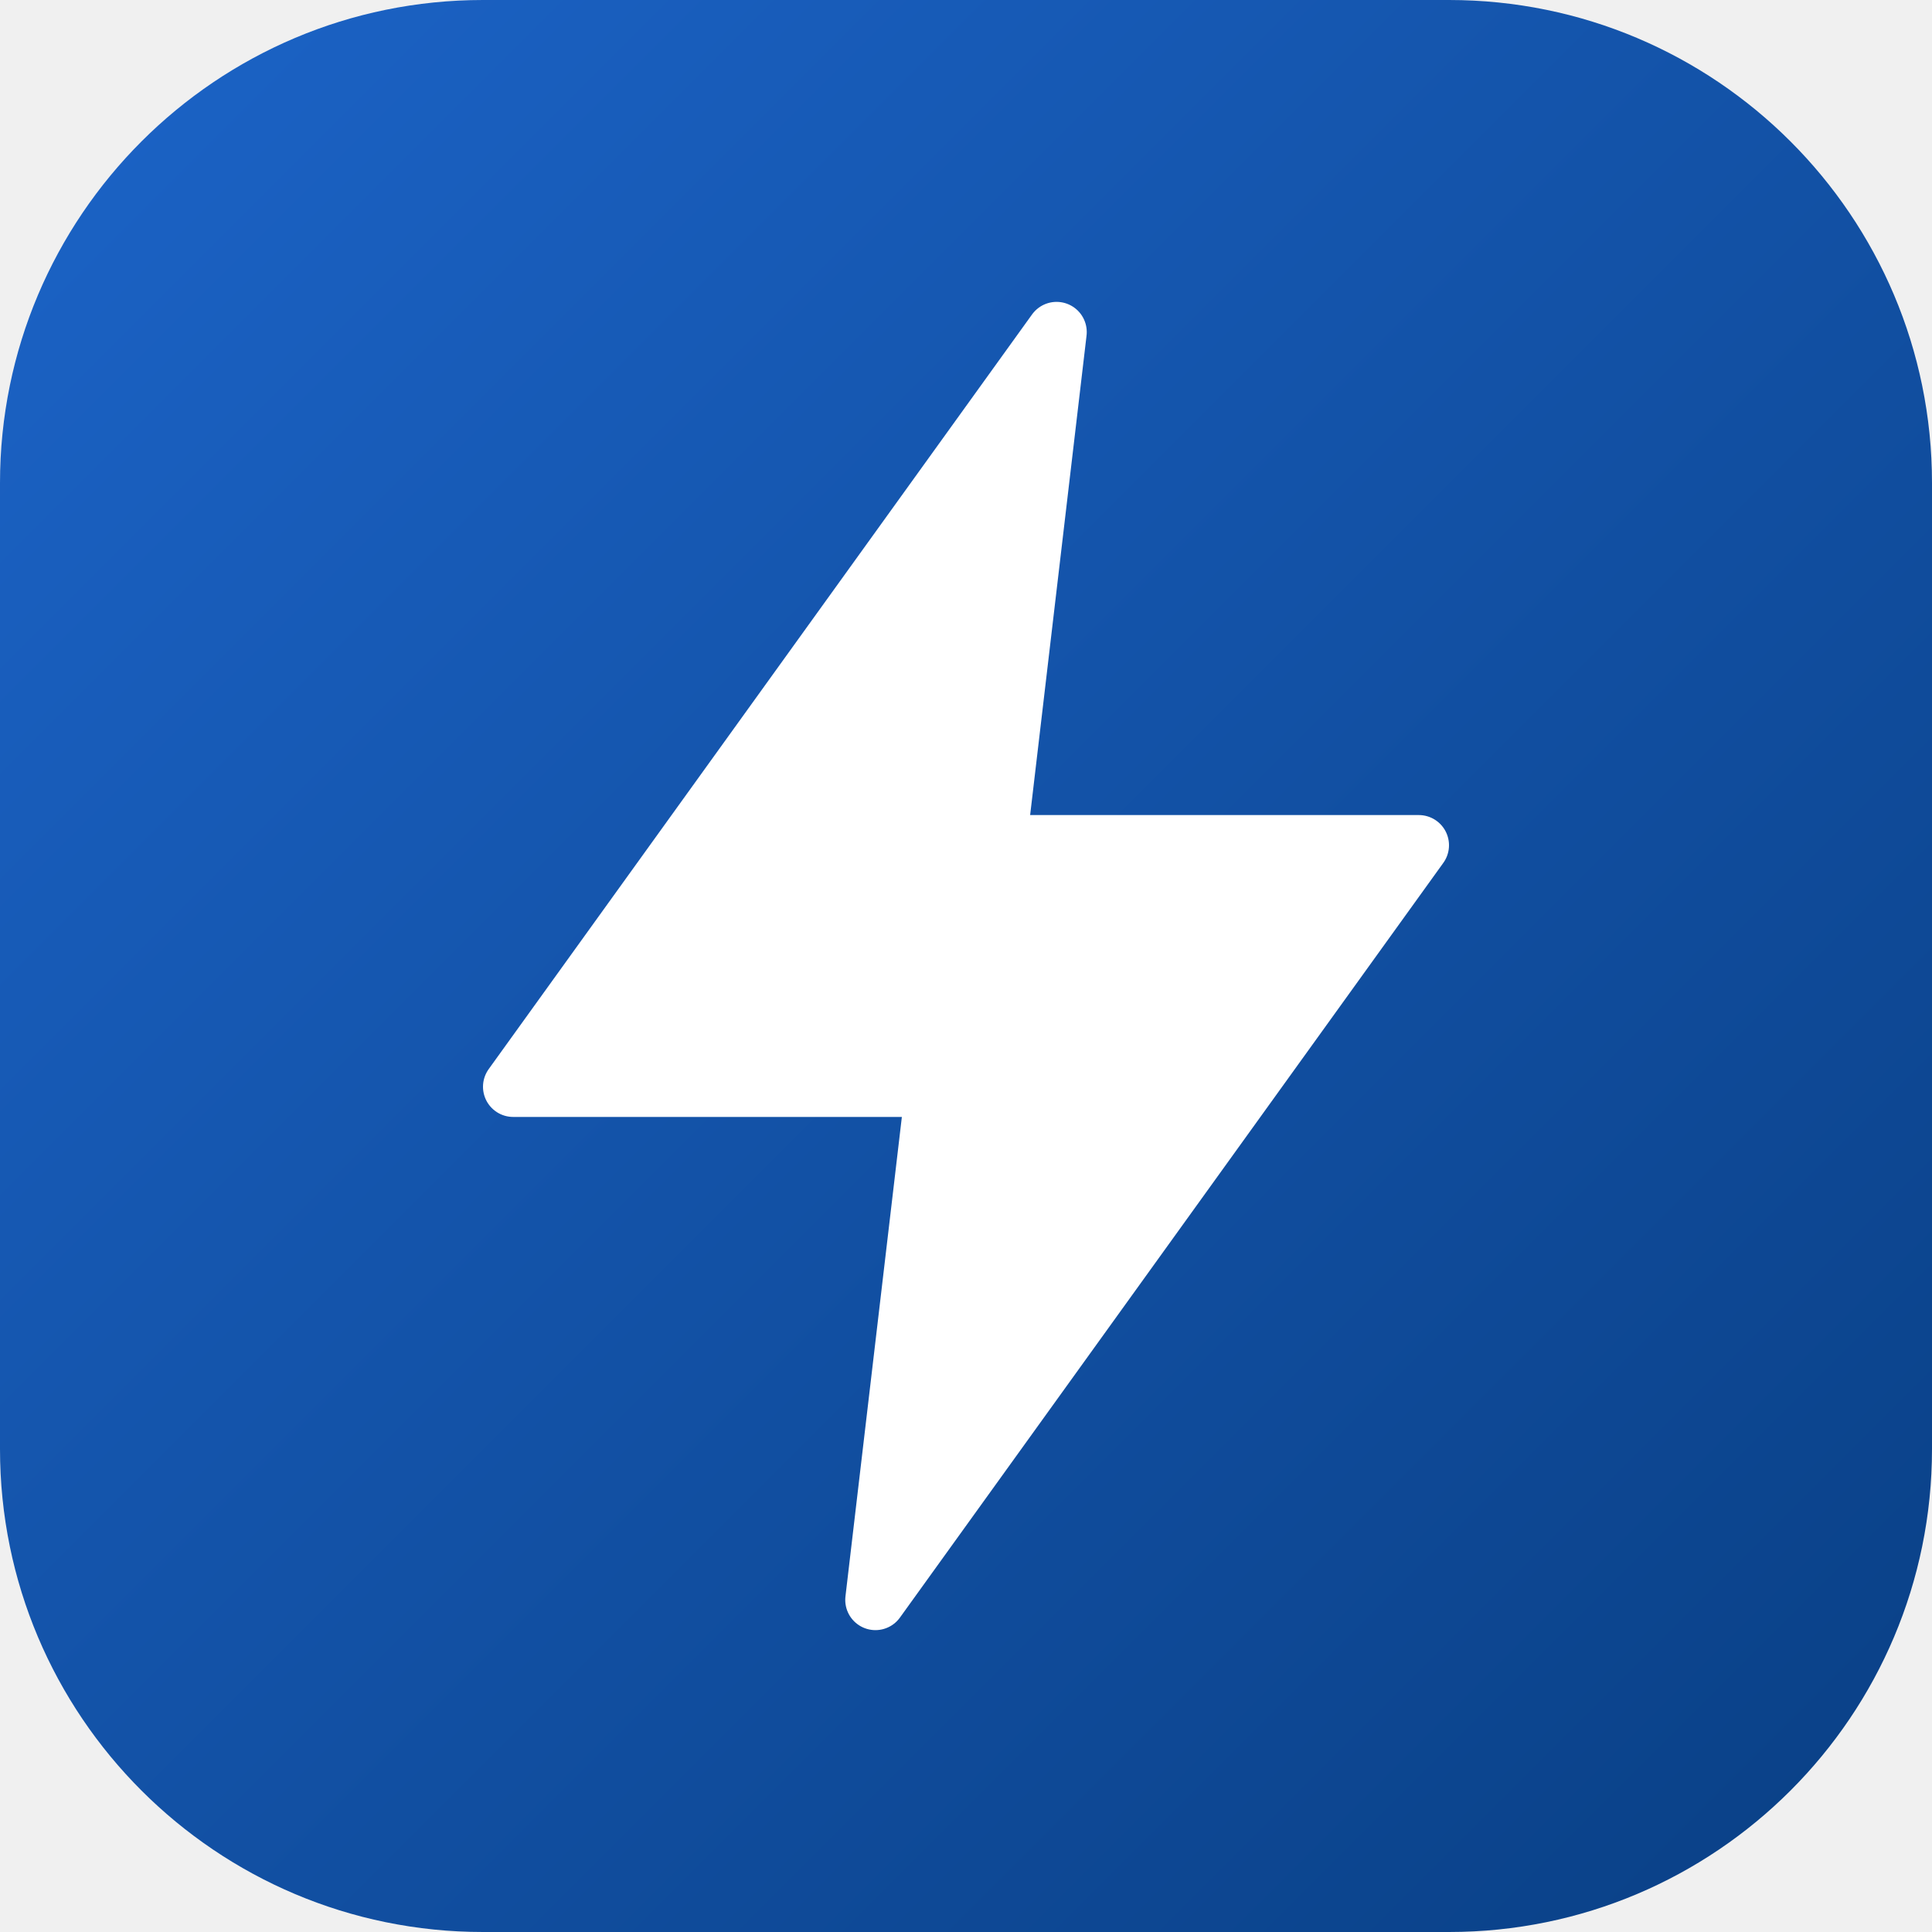
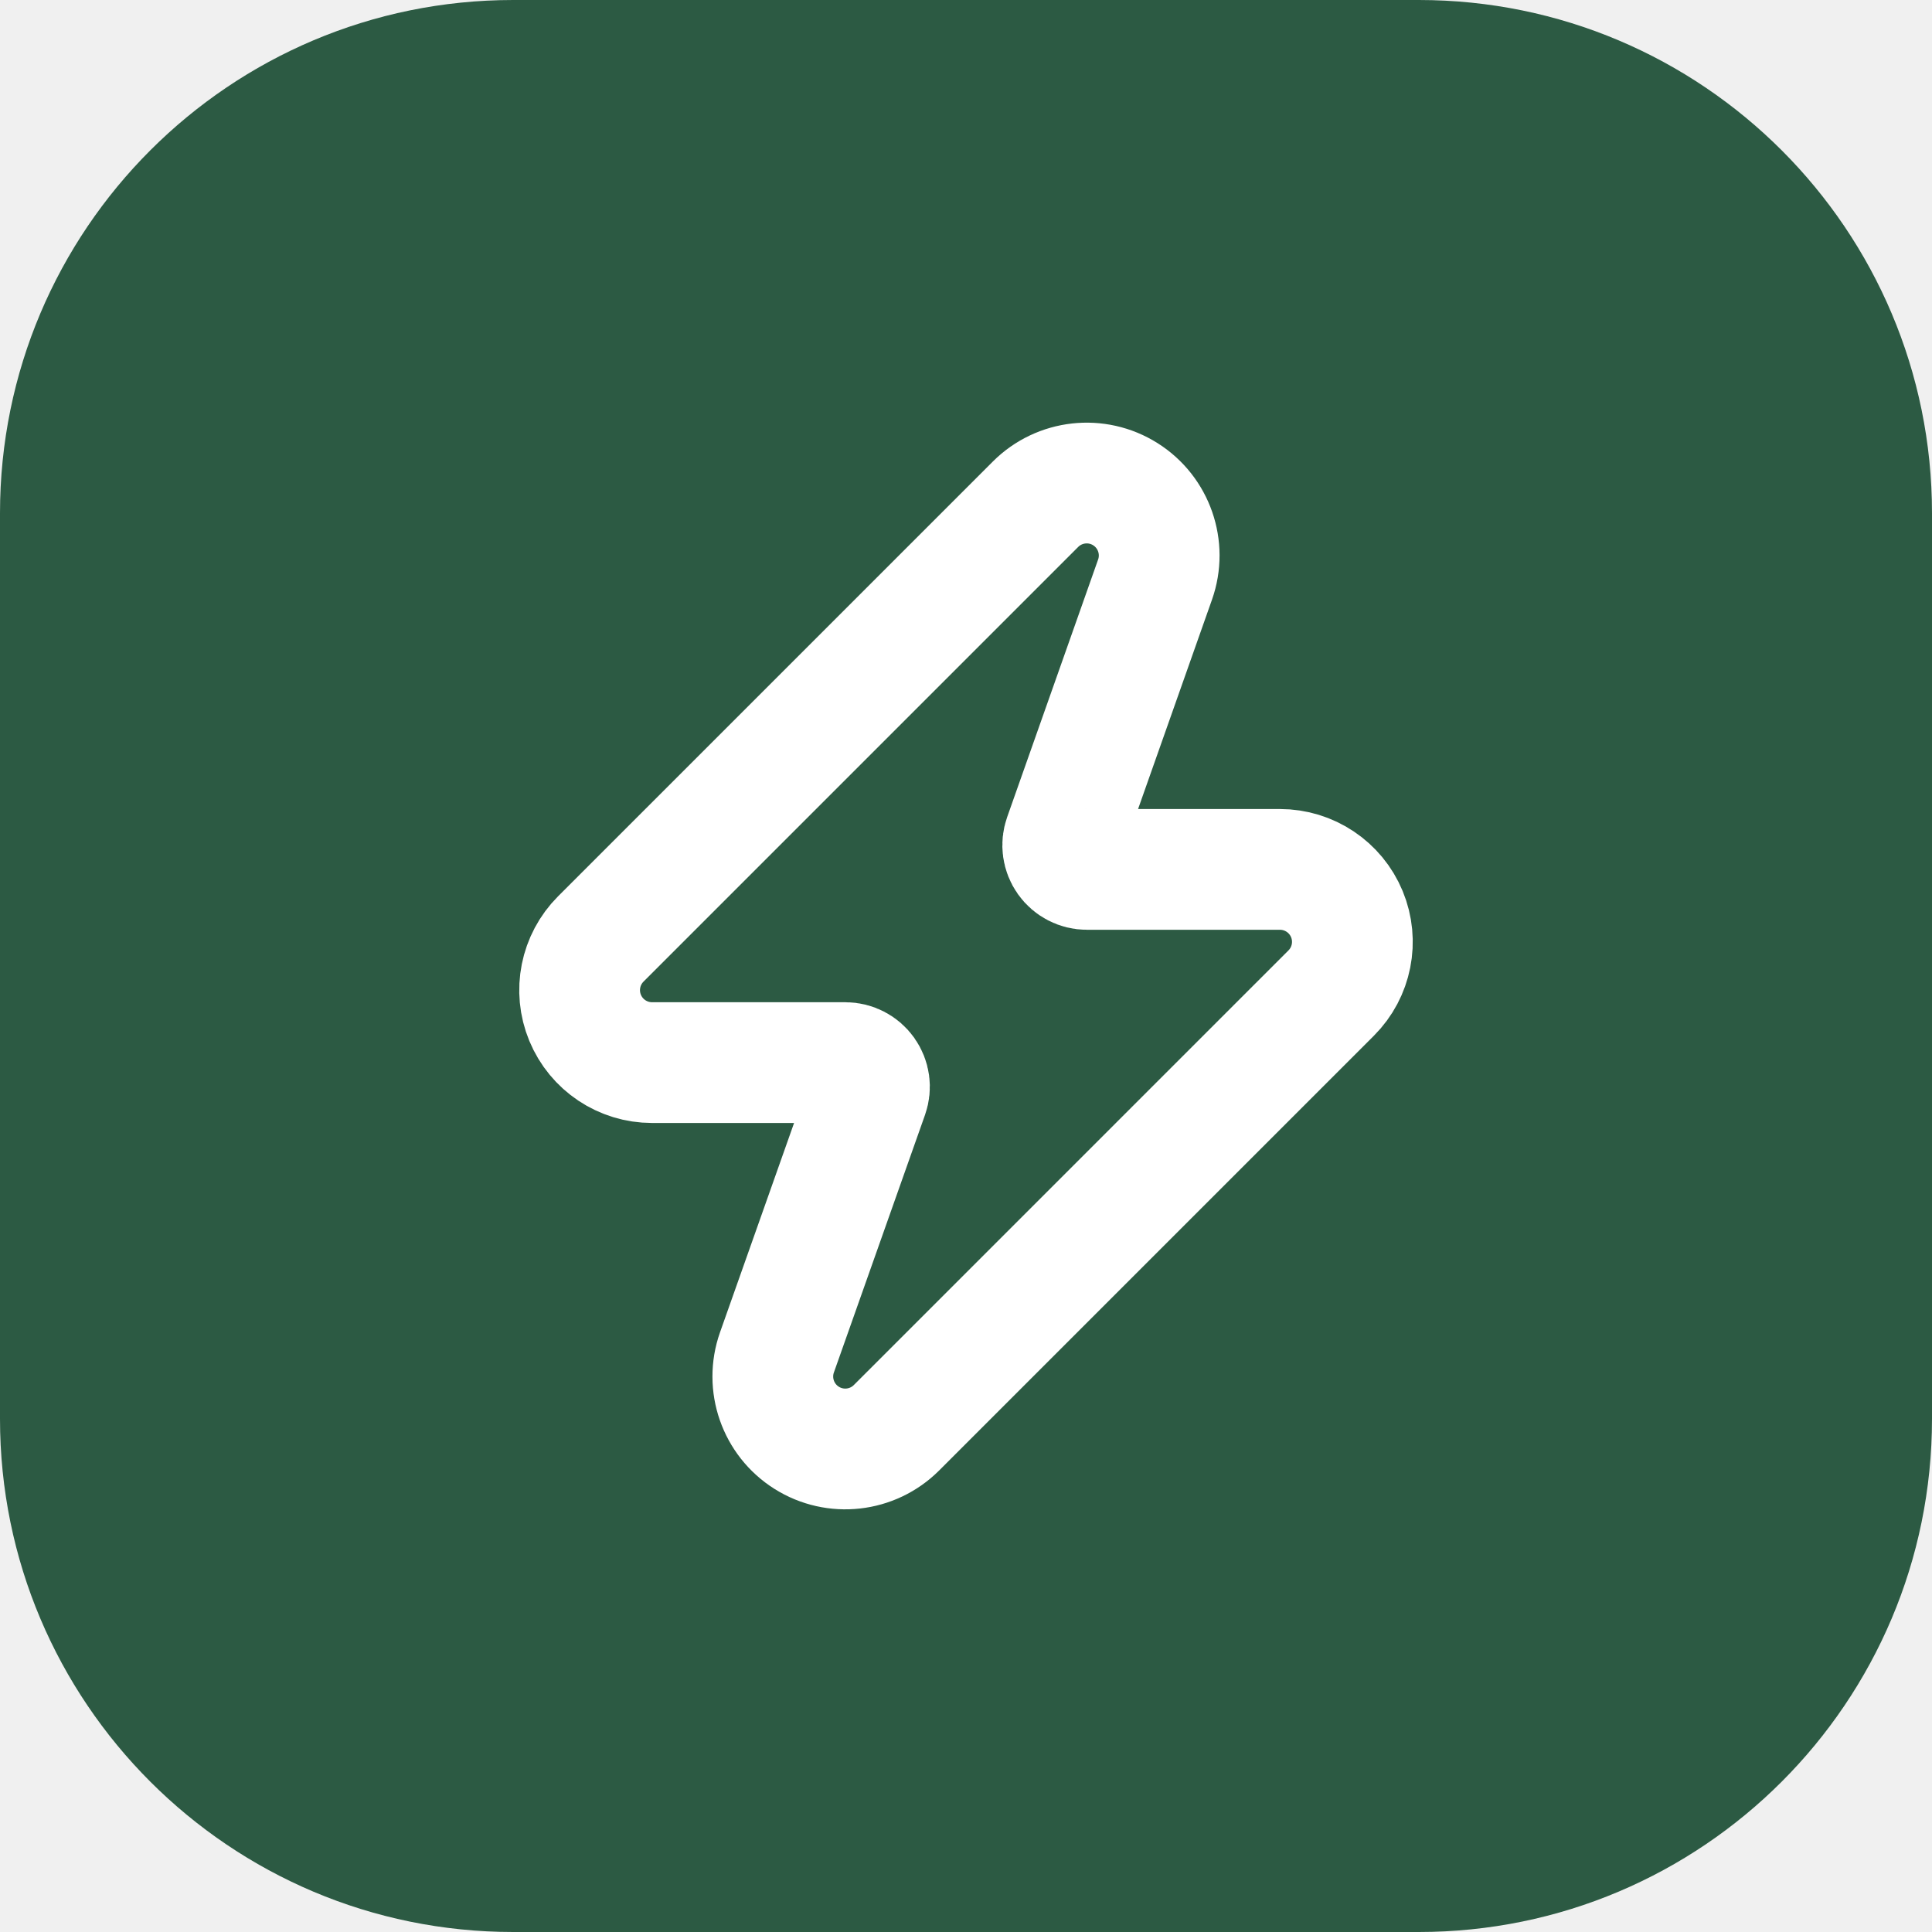
<svg xmlns="http://www.w3.org/2000/svg" viewBox="0 0 32 32">
-   <defs>
-     <linearGradient id="g" x1="0" y1="0" x2="1" y2="1">
-       <stop offset="0" stop-color="#1c64c8" />
-       <stop offset="1" stop-color="#093f84" />
-     </linearGradient>
-   </defs>
-   <rect width="32" height="32" rx="8" fill="url(#g)" />
-   <path d="M17.5 5.5 8.5 18h7l-1 8.5 9-12.5h-7z" fill="#fff" stroke="#fff" stroke-width="1" stroke-linejoin="round" />
+   <rect width="32" height="32" rx="8.5" fill="#2c5a43" />
+   <path transform="translate(6.4 6.4) scale(0.8)" d="M15.914 4a1.5 1.5 0 00-2.474-1.561l-9 9A1.5 1.5 0 005.5 14h4.002a.5.5 0 01.471.666L8.086 20a1.5 1.5 0 002.475 1.56l9-9A1.5 1.5 0 0018.5 10h-3.997a.5.5 0 01-.472-.667z" fill="none" stroke="#fff" stroke-width="2.5" stroke-linecap="round" stroke-linejoin="round" />
</svg>
